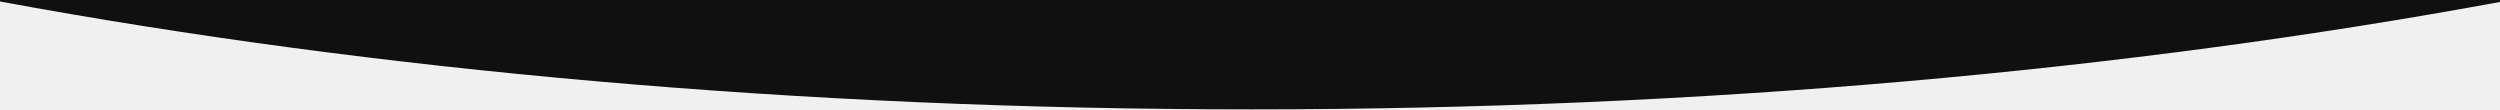
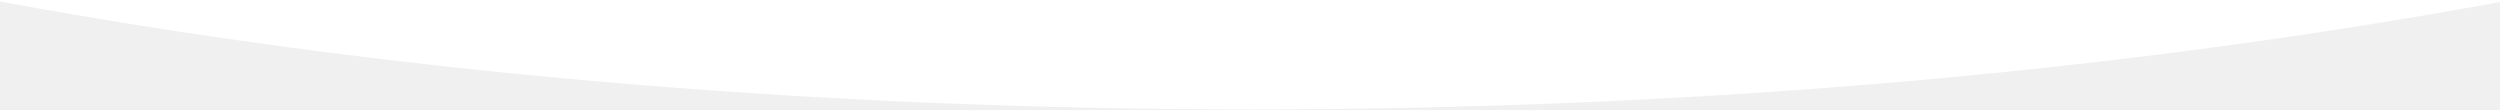
<svg xmlns="http://www.w3.org/2000/svg" viewBox="0 0 1920 84">
  <g id="Layer_2" data-name="Layer 2">
-     <path d="M0 1.15C286.41 54 613.57 84 961 84c346.62 0 673.07-29.84 959-82.49V0H0z" fill="#101010" id="Layer_1-2" data-name="Layer 1" />
+     <path d="M0 1.15C286.41 54 613.57 84 961 84c346.62 0 673.07-29.84 959-82.49V0H0z" fill="#ffffff" id="Layer_1-2" data-name="Layer 1" />
  </g>
</svg>
